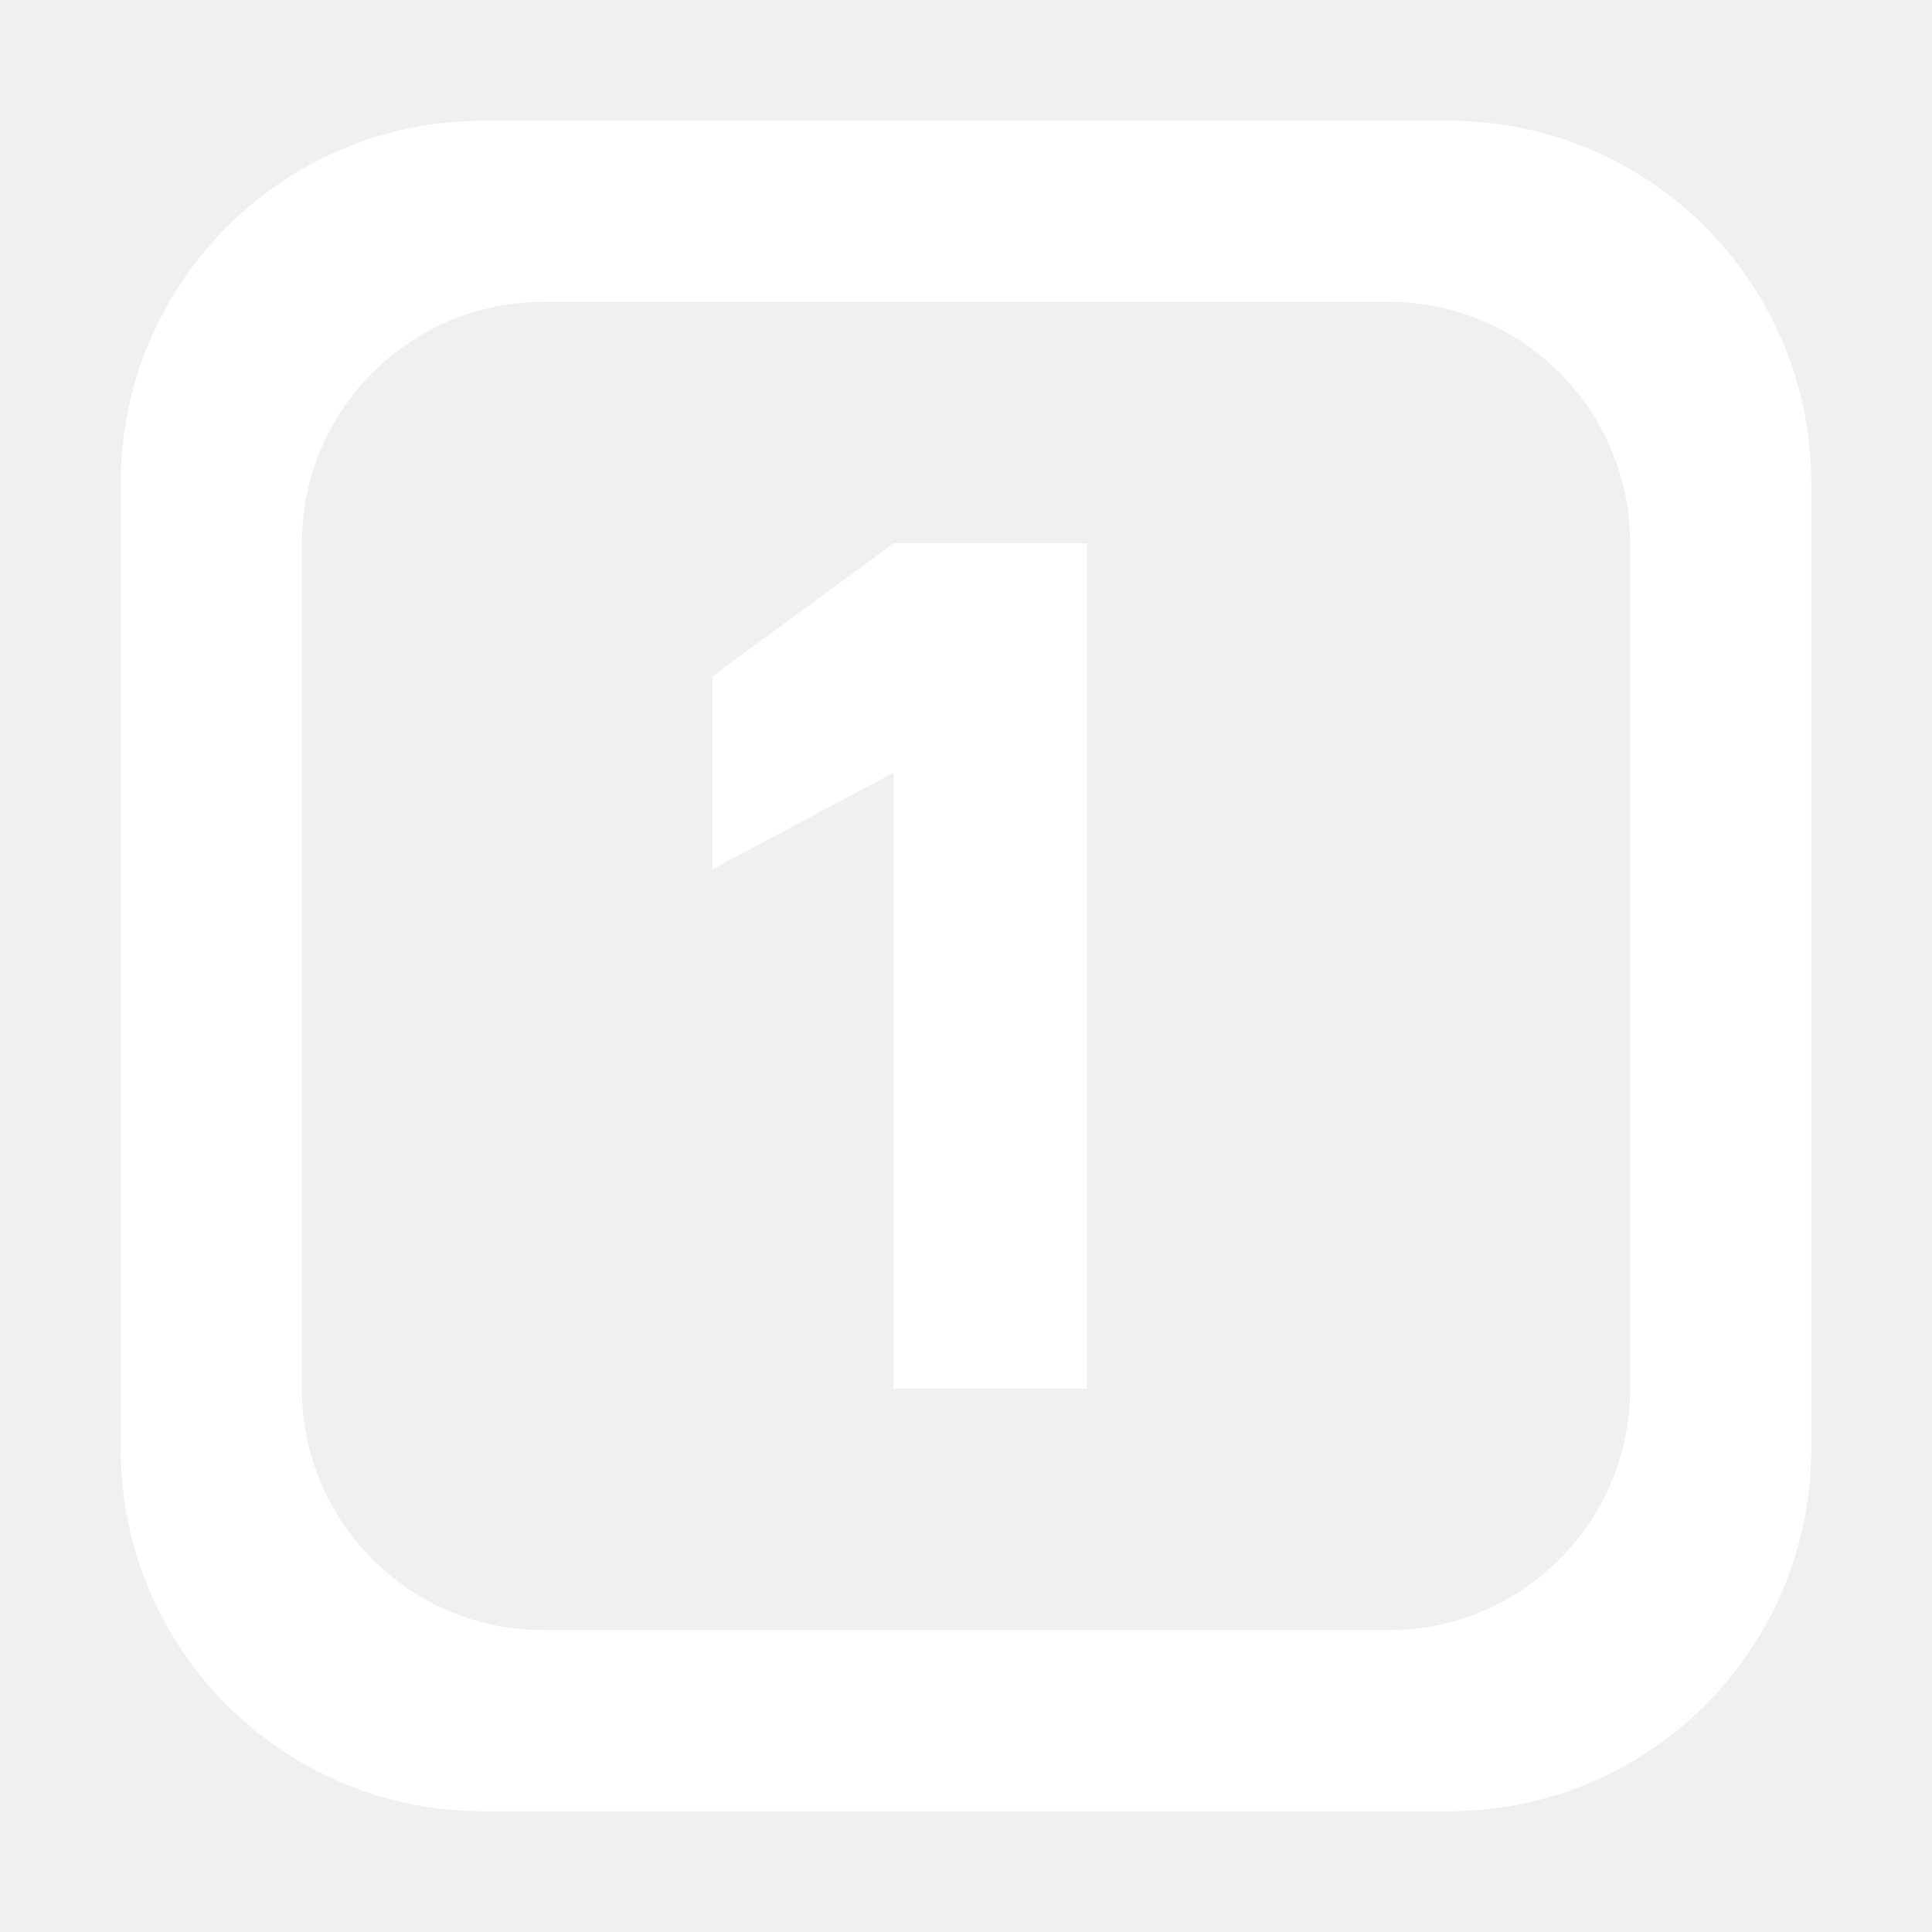
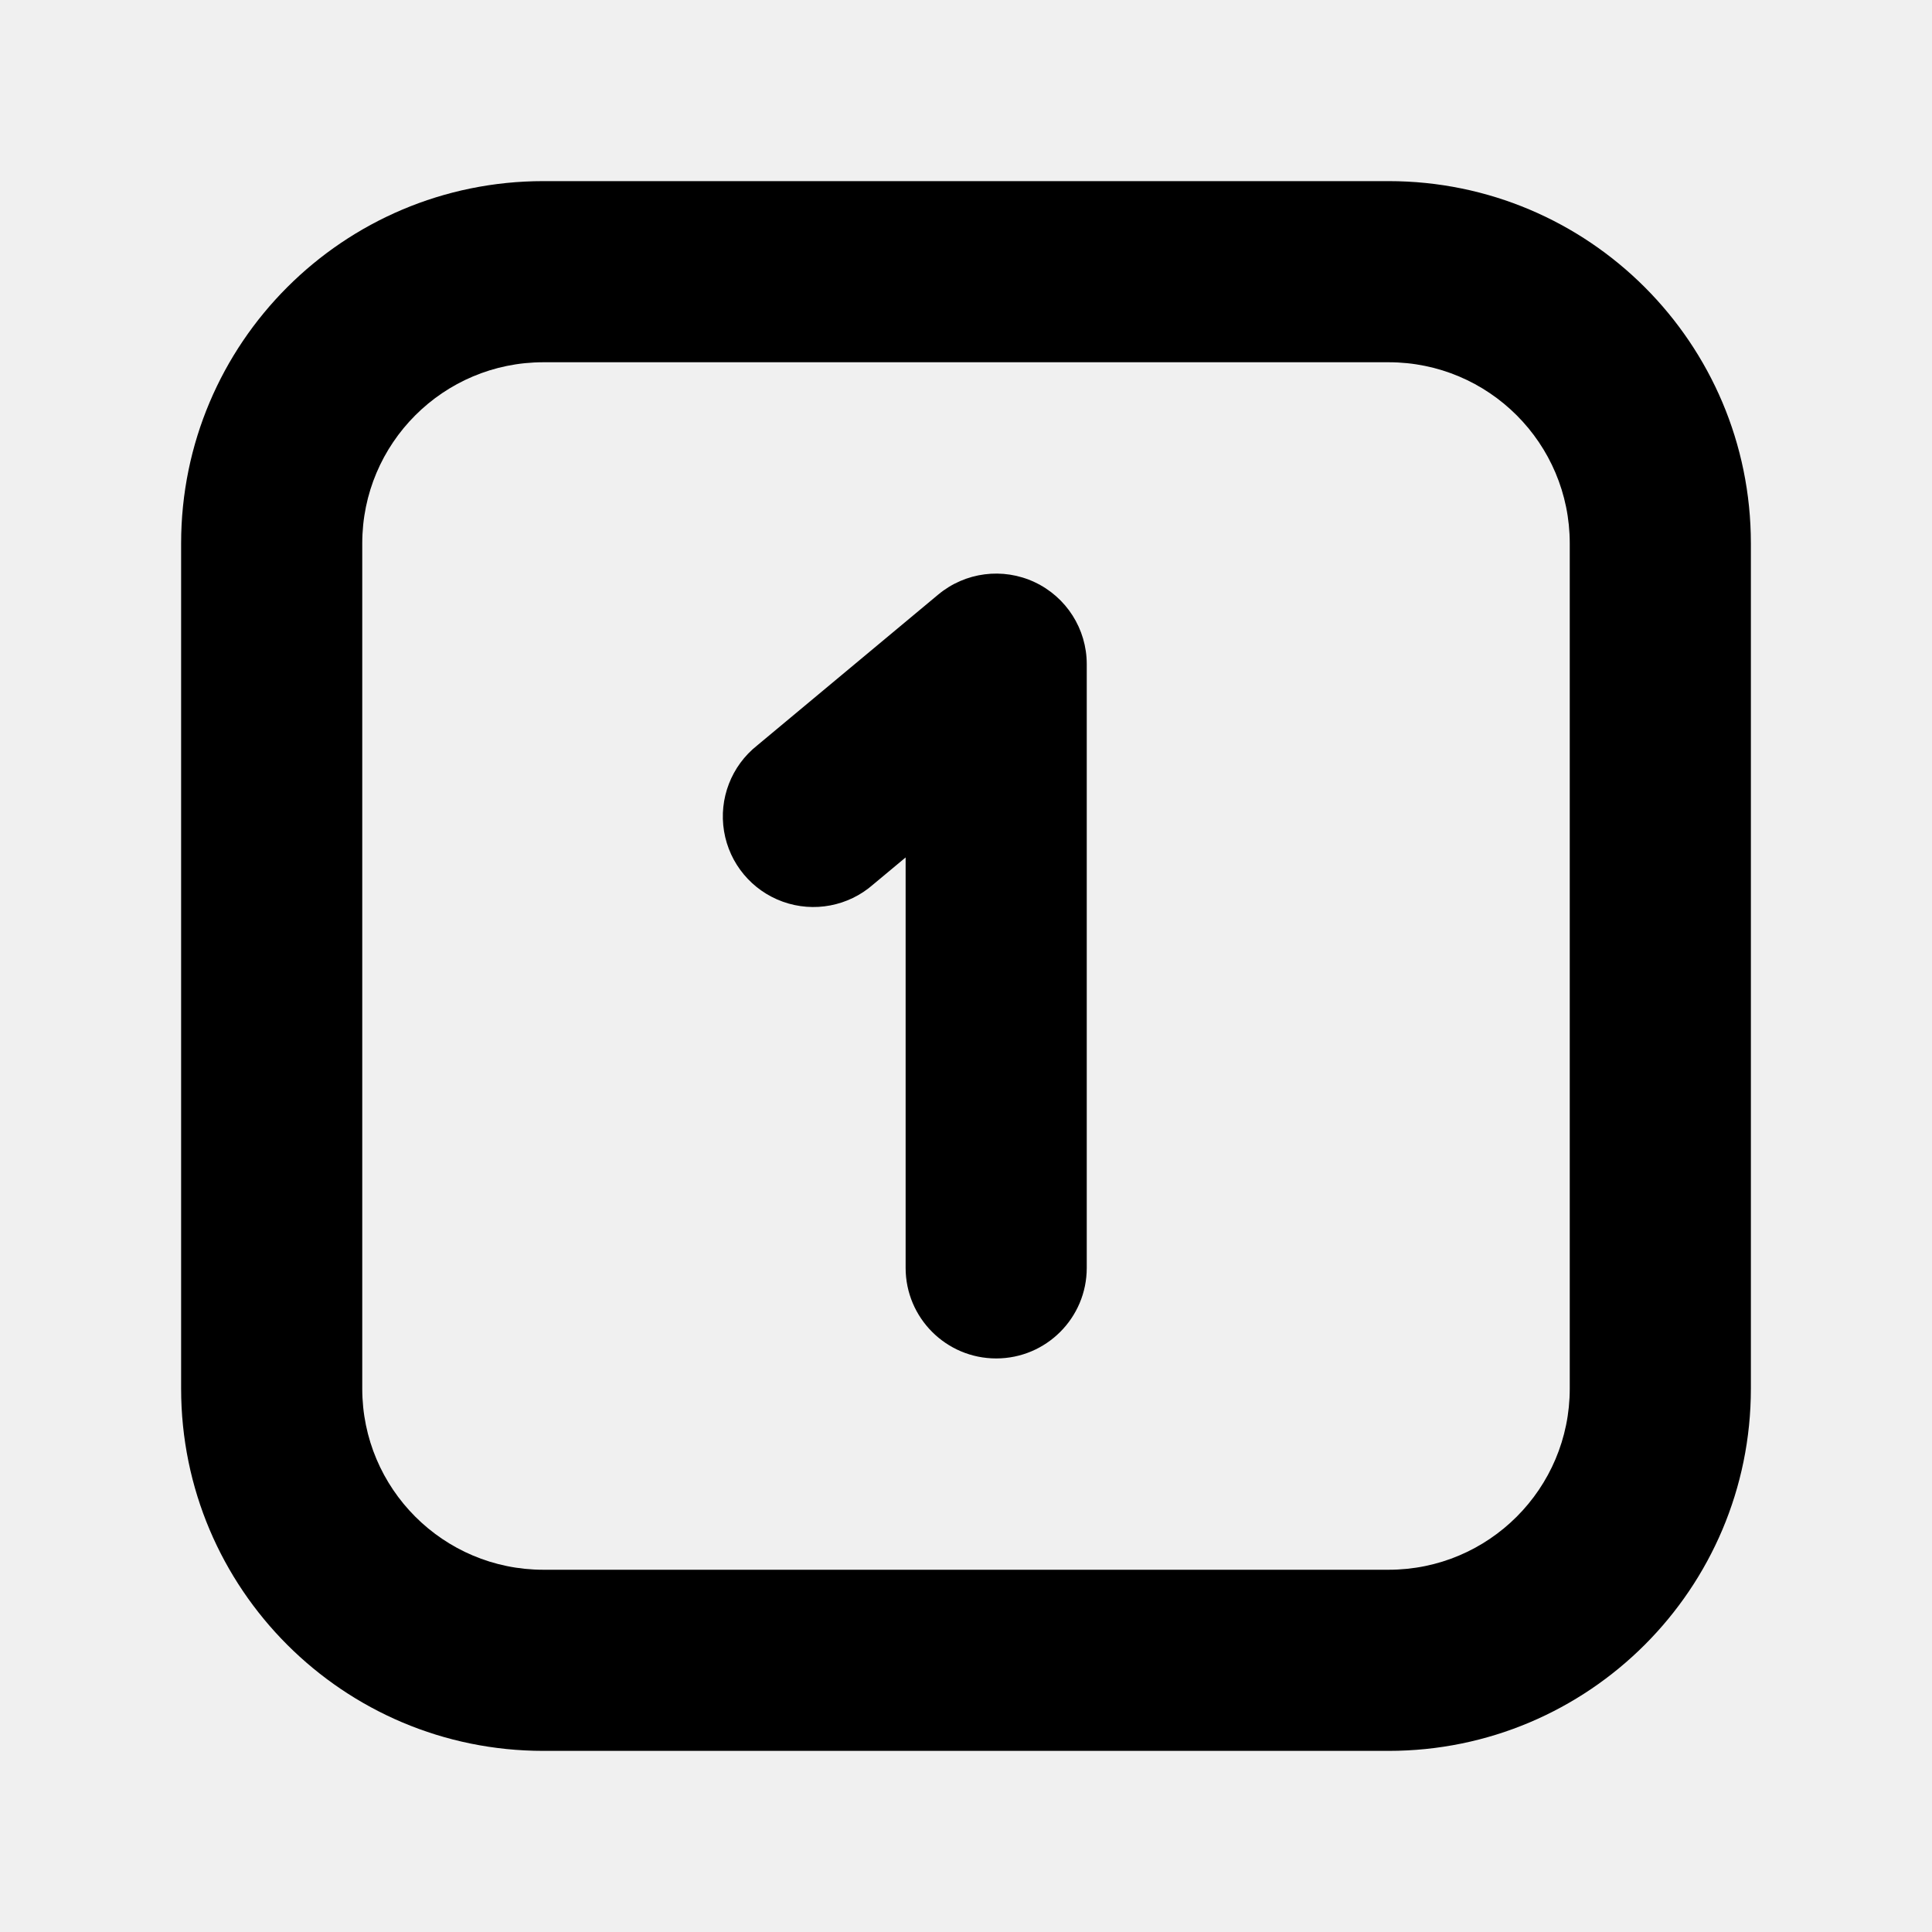
- <svg xmlns="http://www.w3.org/2000/svg" width="16" height="16" viewBox="0 0 16 16">
-   <path fill="#fff" fill-rule="evenodd" d="M4 1h8a3 3 0 0 1 3 3v8a3 3 0 0 1-3 3H4a3 3 0 0 1-3-3V4a3 3 0 0 1 3-3zm.5 1.5a2 2 0 0 0-2 2v7a2 2 0 0 0 2 2h7a2 2 0 0 0 2-2v-7a2 2 0 0 0-2-2z" />
-   <path fill="#fff" d="M7.4 4.5H9v7H7.4V6.4l-1.5.8V5.6z" />
+ <svg xmlns="http://www.w3.org/2000/svg" width="16" height="16" fill="none" viewBox="0 0 16 16">
+   <path fill="currentColor" fill-rule="evenodd" clip-rule="evenodd" d="M4.5 1.5H11.5A3 3 0 0 1 14.5 4.5V11.5A3 3 0 0 1 11.5 14.5H4.5A3 3 0 0 1 1.5 11.5V4.5A3 3 0 0 1 4.5 1.5ZM4.5 3A1.5 1.5 0 0 0 3 4.5V11.5A1.5 1.5 0 0 0 4.5 13H11.5A1.5 1.5 0 0 0 13 11.5V4.5A1.5 1.5 0 0 0 11.5 3ZM9 5.5a.75.75 0 0 0-1.23-.576l-1.5 1.25a.75.75 0 1 0 .96 1.152l.27-.225V10.5a.75.75 0 0 0 1.5 0z" />
</svg>
